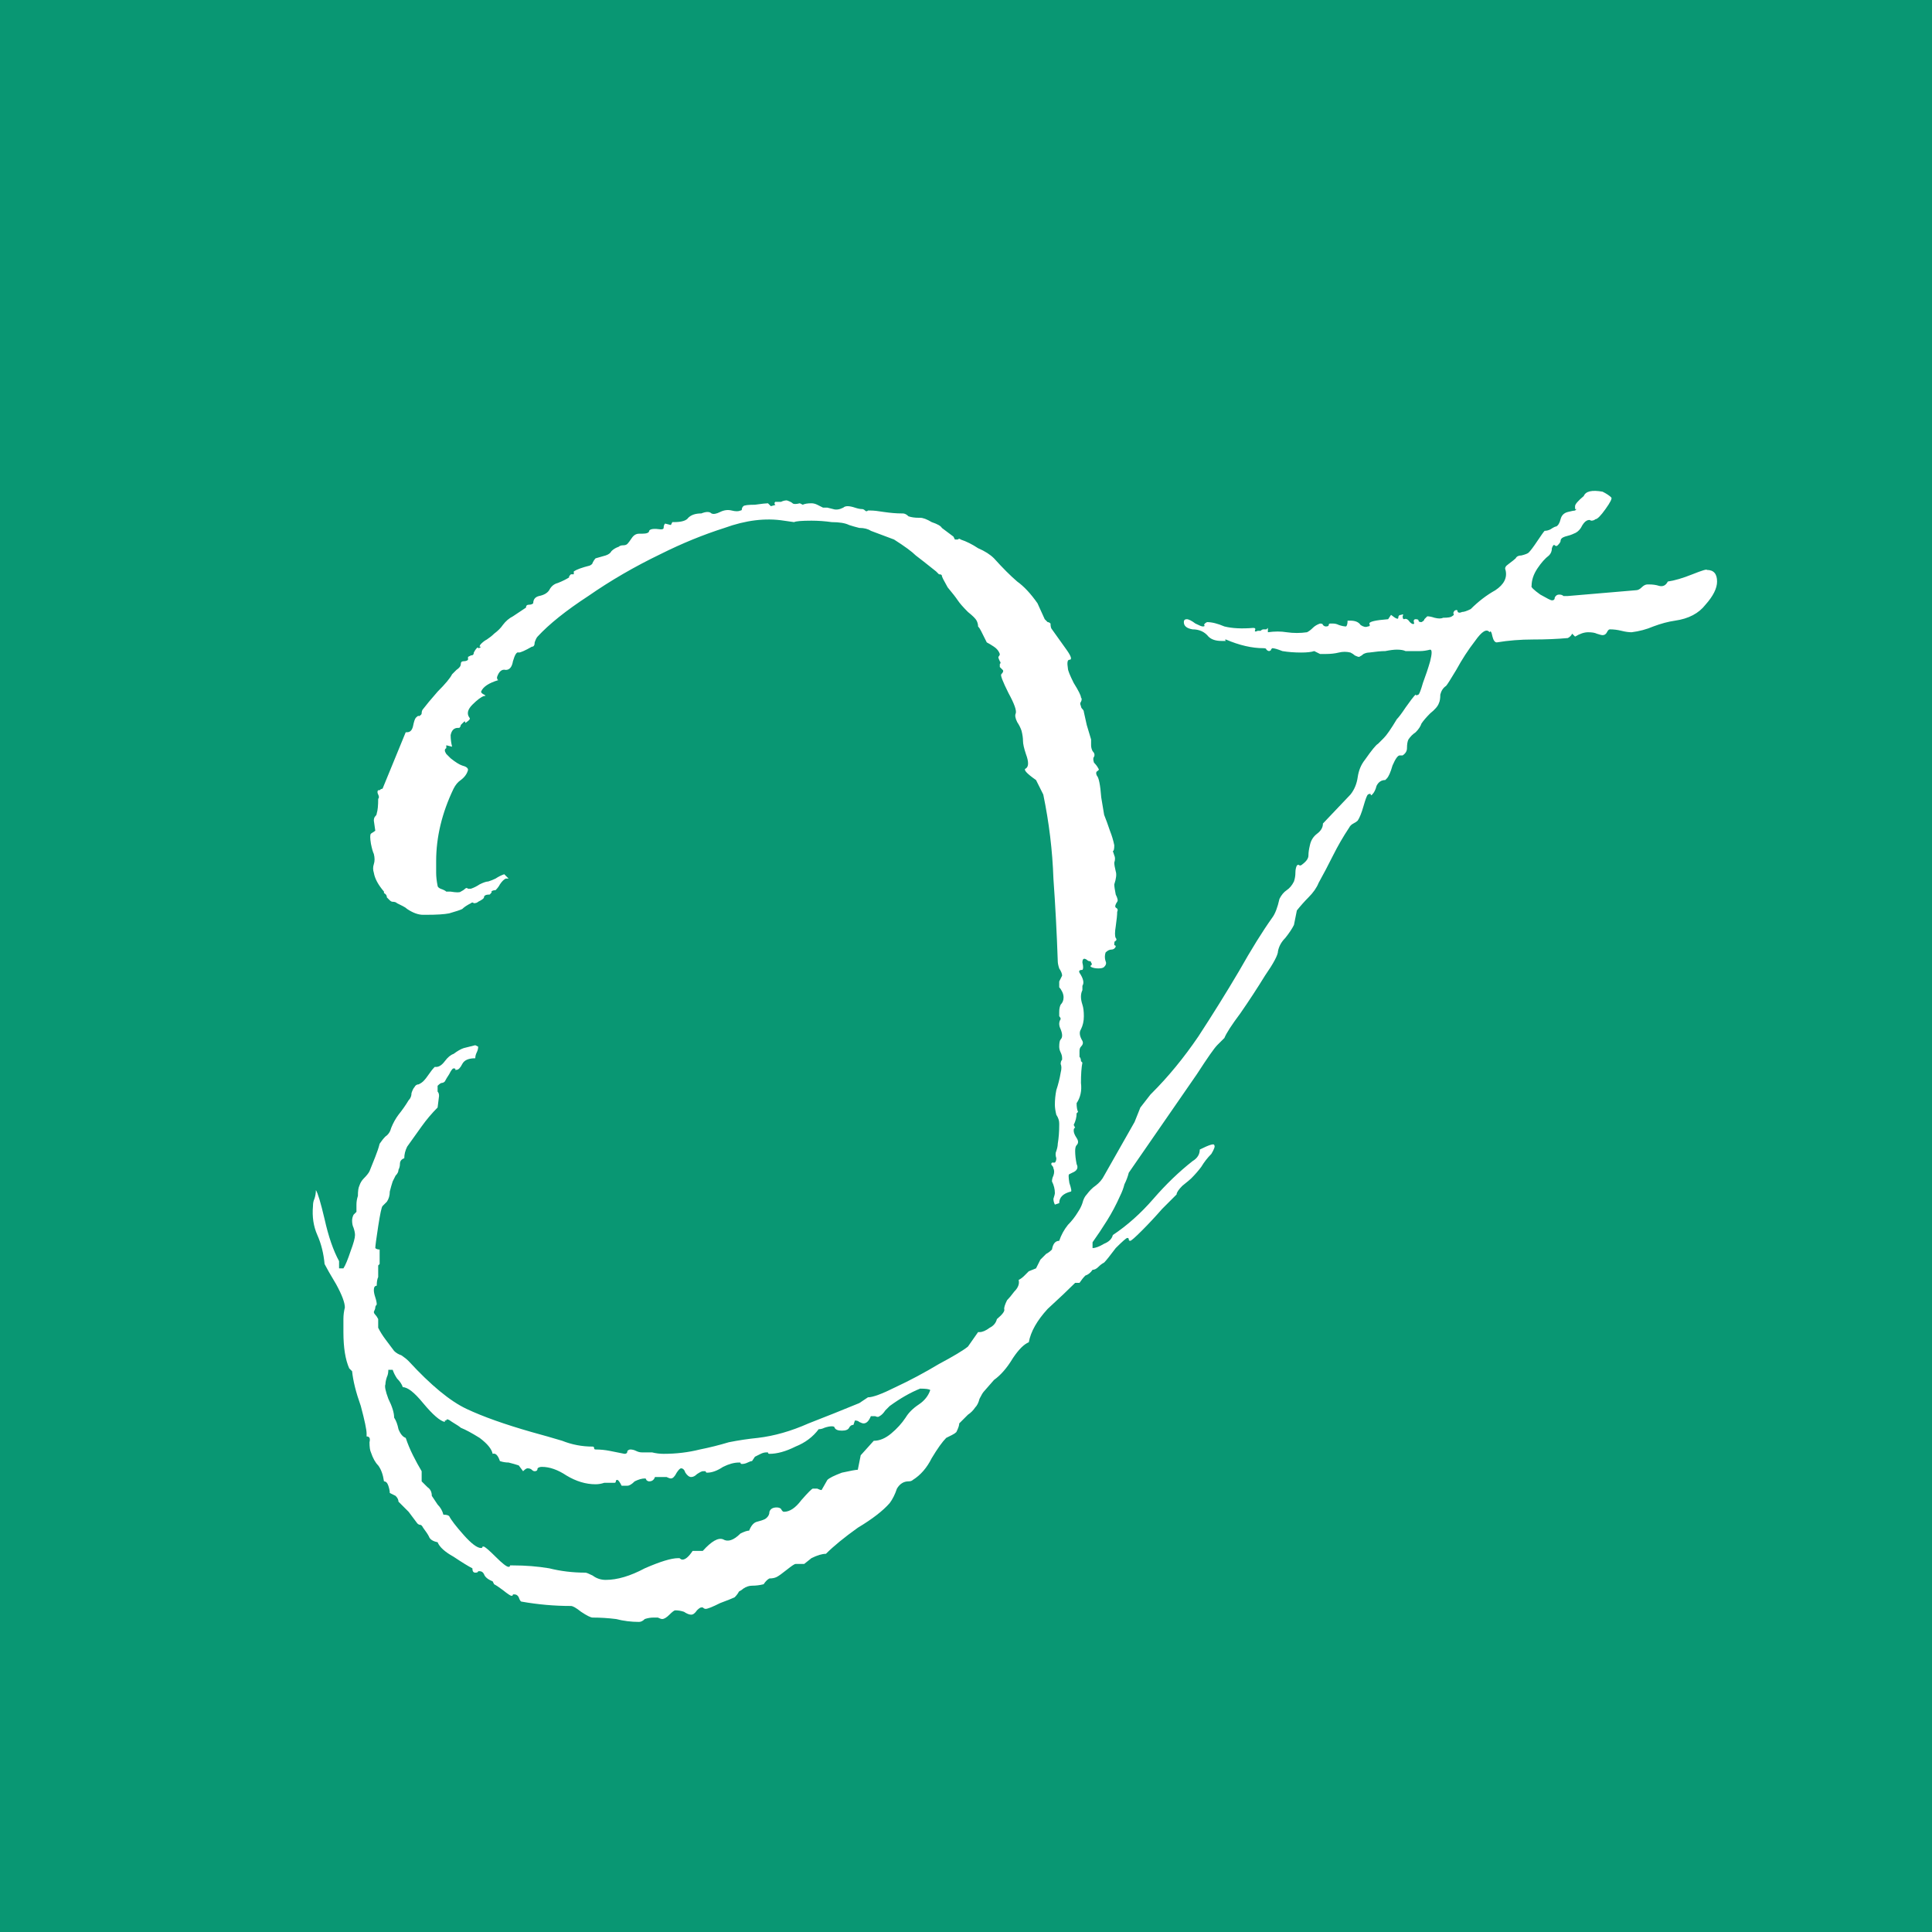
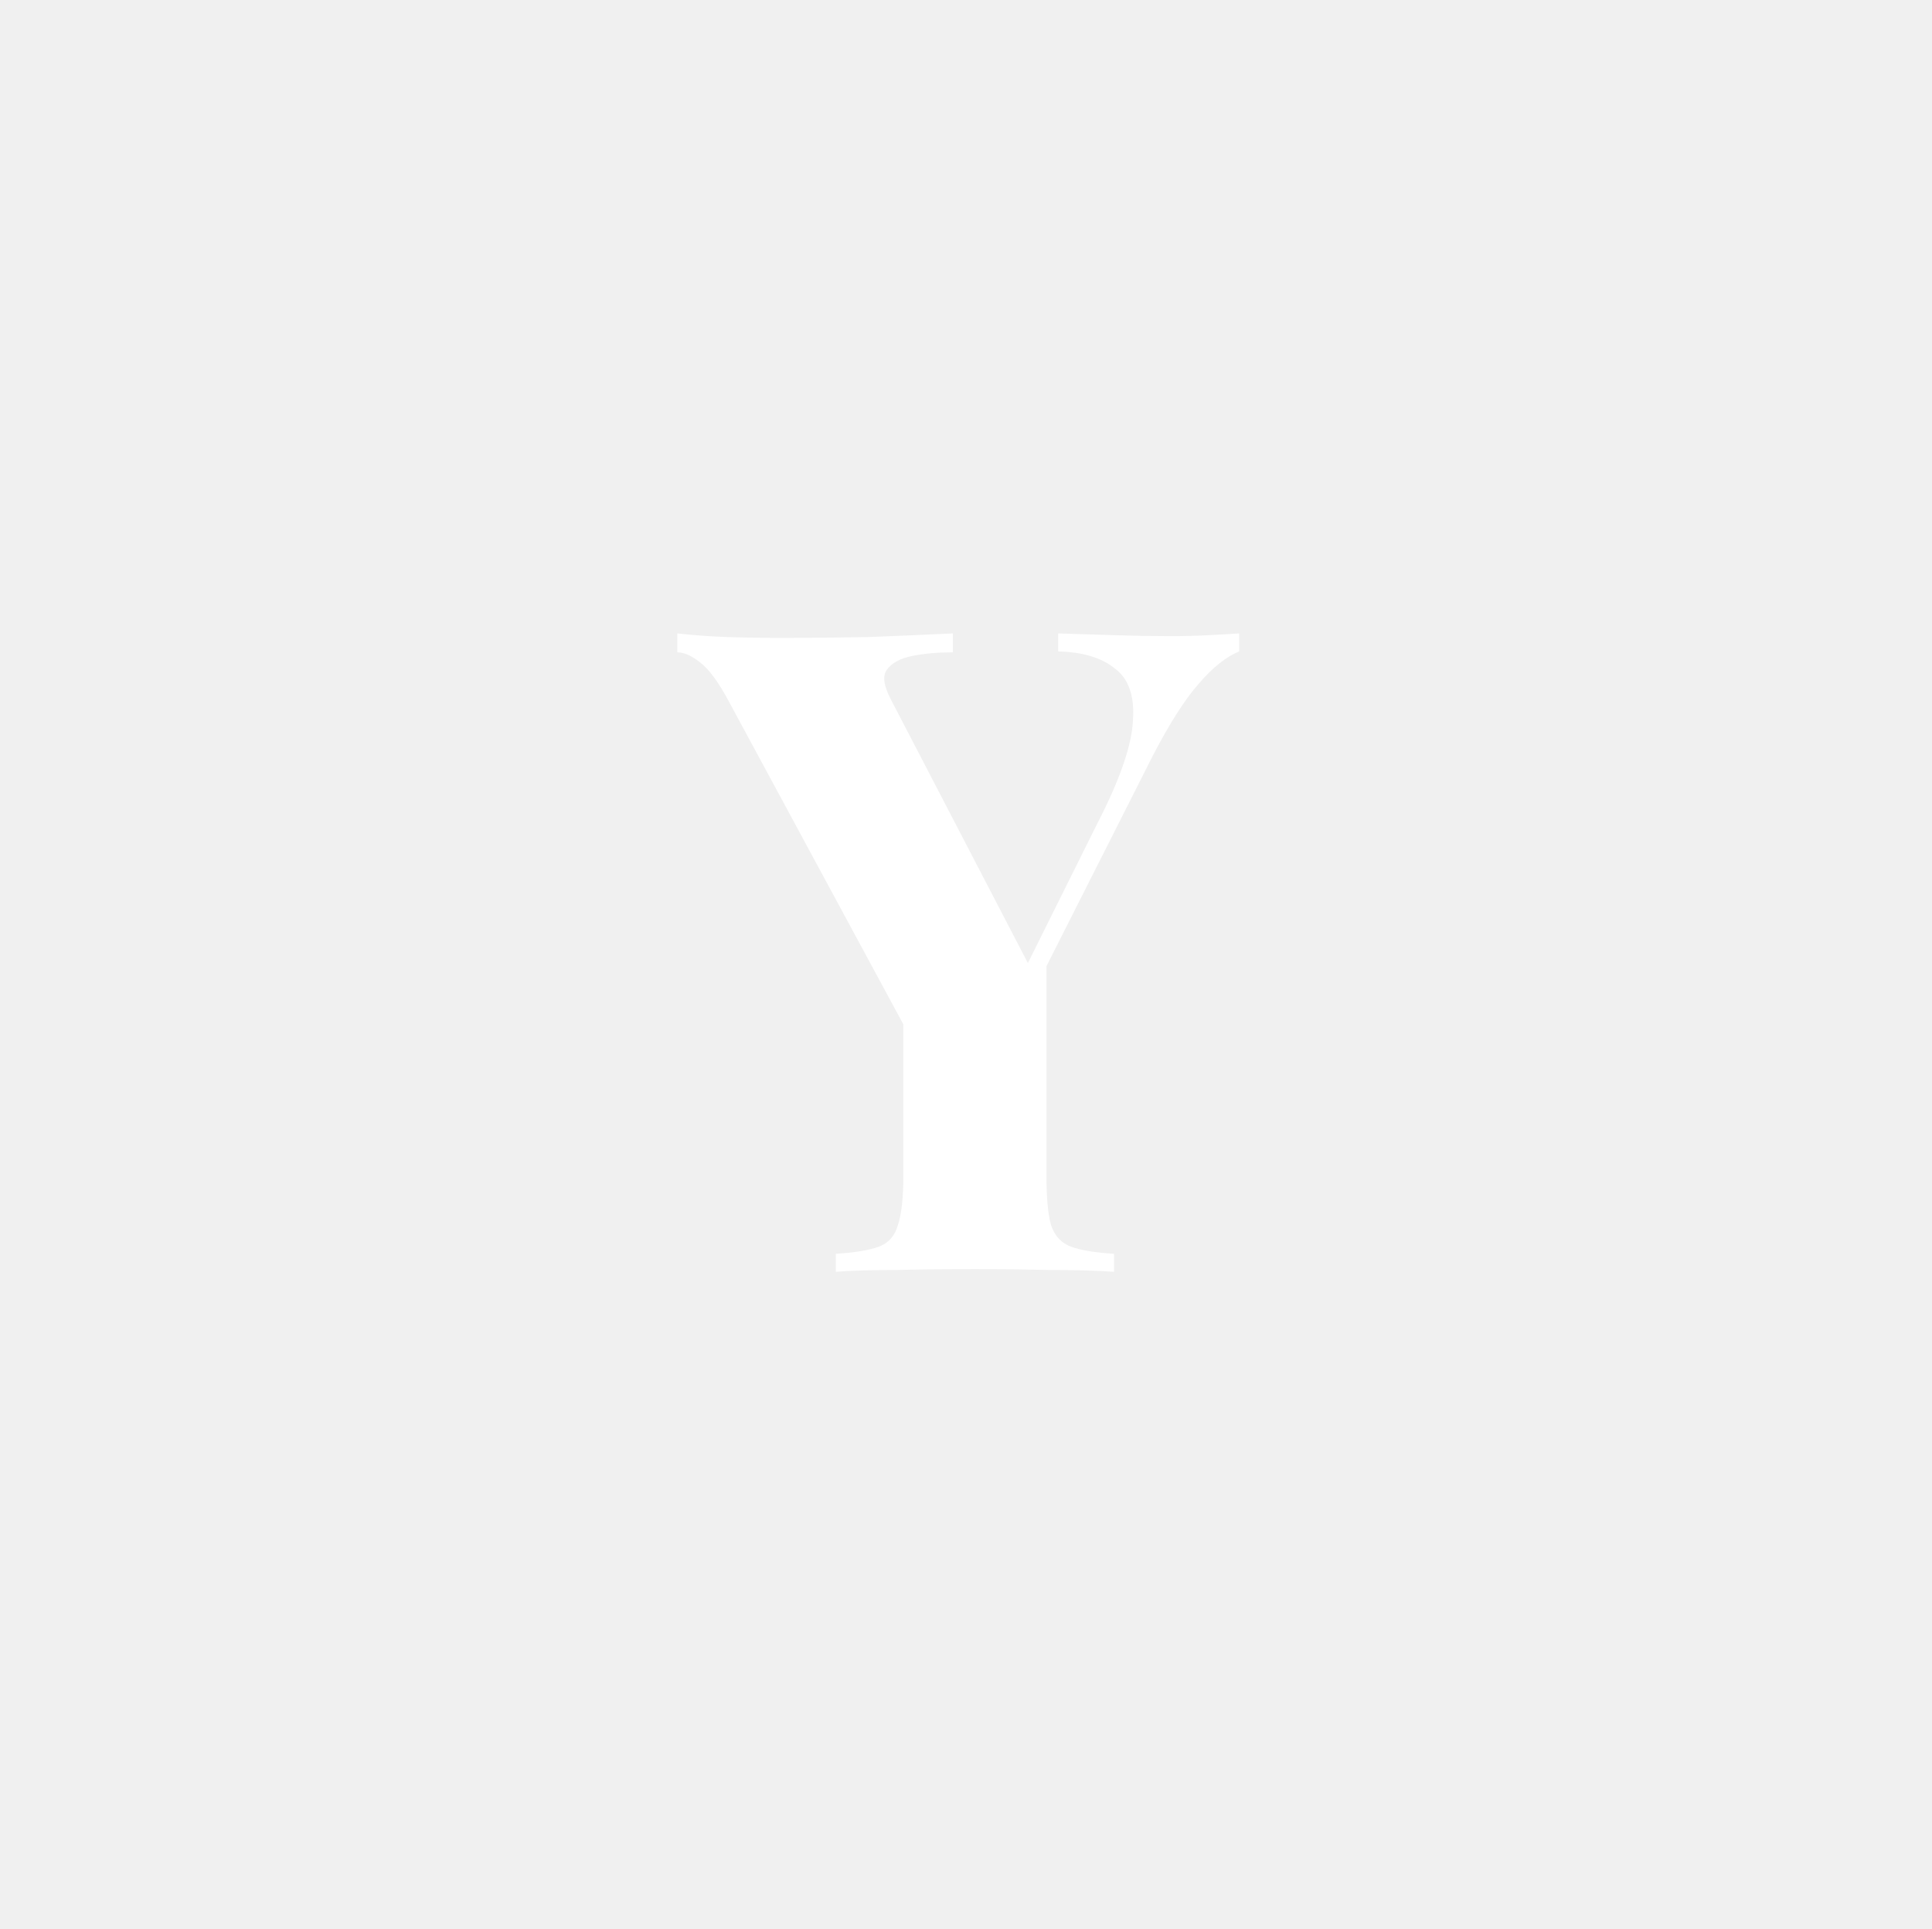
- <svg xmlns="http://www.w3.org/2000/svg" version="1.1" width="16" height="16">
-   <svg width="16" height="16" viewBox="0 0 16 16" fill="none">
-     <rect width="16" height="16" fill="#099773" />
-     <path d="M5.292 13.432C5.228 13.432 5.164 13.424 5.1 13.408C5.036 13.4 4.972 13.396 4.908 13.396C4.892 13.396 4.86 13.38 4.812 13.348C4.772 13.316 4.744 13.3 4.728 13.3C4.592 13.3 4.456 13.288 4.32 13.264C4.312 13.264 4.304 13.252 4.296 13.228C4.288 13.212 4.276 13.204 4.26 13.204C4.252 13.204 4.248 13.204 4.248 13.204C4.248 13.212 4.244 13.216 4.236 13.216C4.228 13.216 4.204 13.2 4.164 13.168C4.132 13.144 4.108 13.128 4.092 13.12L4.08 13.096C4.04 13.08 4.016 13.06 4.008 13.036C4 13.02 3.988 13.012 3.972 13.012C3.964 13.012 3.96 13.012 3.96 13.012C3.96 13.02 3.952 13.024 3.936 13.024C3.92 13.024 3.912 13.012 3.912 12.988C3.88 12.972 3.828 12.94 3.756 12.892C3.684 12.852 3.64 12.812 3.624 12.772C3.584 12.764 3.56 12.748 3.552 12.724C3.544 12.708 3.528 12.684 3.504 12.652C3.496 12.636 3.488 12.628 3.48 12.628C3.472 12.628 3.464 12.624 3.456 12.616C3.432 12.584 3.408 12.552 3.384 12.52C3.36 12.496 3.332 12.468 3.3 12.436C3.3 12.42 3.292 12.404 3.276 12.388L3.228 12.364C3.228 12.348 3.224 12.328 3.216 12.304C3.208 12.28 3.196 12.268 3.18 12.268C3.172 12.212 3.156 12.168 3.132 12.136C3.108 12.112 3.088 12.076 3.072 12.028C3.064 12.012 3.06 11.984 3.06 11.944C3.068 11.912 3.06 11.896 3.036 11.896V11.872C3.036 11.84 3.02 11.764 2.988 11.644C2.948 11.532 2.924 11.436 2.916 11.356L2.892 11.332C2.86 11.26 2.844 11.16 2.844 11.032C2.844 10.992 2.844 10.956 2.844 10.924C2.844 10.892 2.848 10.86 2.856 10.828C2.856 10.788 2.832 10.724 2.784 10.636C2.736 10.556 2.704 10.5 2.688 10.468C2.68 10.38 2.66 10.3 2.628 10.228C2.596 10.156 2.584 10.076 2.592 9.988C2.592 9.964 2.596 9.944 2.604 9.928C2.612 9.904 2.616 9.88 2.616 9.856C2.632 9.88 2.656 9.96 2.688 10.096C2.72 10.24 2.76 10.356 2.808 10.444V10.504H2.844C2.86 10.48 2.88 10.432 2.904 10.36C2.928 10.296 2.94 10.252 2.94 10.228C2.94 10.212 2.936 10.192 2.928 10.168C2.92 10.152 2.916 10.132 2.916 10.108C2.916 10.092 2.92 10.076 2.928 10.06C2.936 10.052 2.944 10.044 2.952 10.036C2.952 10.02 2.952 10 2.952 9.976C2.952 9.952 2.956 9.928 2.964 9.904C2.964 9.864 2.968 9.836 2.976 9.82C2.984 9.796 2.996 9.776 3.012 9.76C3.036 9.736 3.052 9.716 3.06 9.7C3.076 9.66 3.092 9.62 3.108 9.58C3.124 9.54 3.136 9.504 3.144 9.472C3.16 9.448 3.176 9.428 3.192 9.412C3.216 9.396 3.232 9.372 3.24 9.34C3.256 9.3 3.276 9.264 3.3 9.232C3.332 9.192 3.36 9.152 3.384 9.112C3.4 9.096 3.408 9.076 3.408 9.052C3.416 9.028 3.424 9.012 3.432 9.004C3.44 8.988 3.452 8.98 3.468 8.98C3.484 8.972 3.496 8.964 3.504 8.956C3.52 8.94 3.536 8.92 3.552 8.896C3.568 8.872 3.584 8.852 3.6 8.836H3.612C3.636 8.836 3.66 8.82 3.684 8.788C3.708 8.756 3.732 8.736 3.756 8.728C3.788 8.704 3.816 8.688 3.84 8.68C3.872 8.672 3.904 8.664 3.936 8.656L3.96 8.668C3.96 8.684 3.956 8.7 3.948 8.716C3.94 8.732 3.936 8.748 3.936 8.764C3.88 8.764 3.844 8.78 3.828 8.812C3.812 8.844 3.796 8.86 3.78 8.86C3.772 8.86 3.768 8.86 3.768 8.86C3.776 8.852 3.772 8.848 3.756 8.848C3.748 8.848 3.736 8.864 3.72 8.896C3.704 8.92 3.692 8.94 3.684 8.956C3.676 8.964 3.668 8.968 3.66 8.968C3.652 8.968 3.64 8.976 3.624 8.992V9.004C3.624 9.012 3.624 9.024 3.624 9.04C3.632 9.048 3.636 9.06 3.636 9.076L3.624 9.172C3.576 9.22 3.532 9.272 3.492 9.328C3.452 9.384 3.412 9.44 3.372 9.496C3.356 9.528 3.348 9.56 3.348 9.592C3.324 9.6 3.312 9.616 3.312 9.64C3.312 9.656 3.308 9.672 3.3 9.688C3.3 9.704 3.292 9.72 3.276 9.736C3.268 9.752 3.26 9.768 3.252 9.784C3.244 9.808 3.236 9.836 3.228 9.868C3.228 9.9 3.22 9.928 3.204 9.952L3.168 9.988C3.16 9.996 3.148 10.052 3.132 10.156C3.116 10.26 3.108 10.32 3.108 10.336C3.116 10.344 3.128 10.348 3.144 10.348V10.468L3.132 10.48V10.576C3.124 10.592 3.12 10.616 3.12 10.648C3.104 10.648 3.096 10.66 3.096 10.684C3.096 10.7 3.1 10.72 3.108 10.744C3.116 10.768 3.12 10.788 3.12 10.804C3.112 10.812 3.108 10.82 3.108 10.828C3.108 10.836 3.104 10.848 3.096 10.864C3.096 10.872 3.1 10.88 3.108 10.888C3.116 10.896 3.124 10.908 3.132 10.924V10.996C3.148 11.028 3.168 11.06 3.192 11.092C3.216 11.124 3.24 11.156 3.264 11.188C3.28 11.204 3.3 11.216 3.324 11.224C3.348 11.24 3.368 11.256 3.384 11.272C3.568 11.472 3.728 11.604 3.864 11.668C4 11.732 4.18 11.796 4.404 11.86C4.492 11.884 4.576 11.908 4.656 11.932C4.736 11.964 4.82 11.98 4.908 11.98C4.916 11.98 4.92 11.984 4.92 11.992C4.92 12 4.924 12.004 4.932 12.004C4.972 12.004 5.012 12.008 5.052 12.016C5.092 12.024 5.132 12.032 5.172 12.04C5.188 12.04 5.196 12.032 5.196 12.016C5.204 12.008 5.212 12.004 5.22 12.004C5.236 12.004 5.252 12.008 5.268 12.016C5.284 12.024 5.3 12.028 5.316 12.028C5.348 12.028 5.376 12.028 5.4 12.028C5.432 12.036 5.464 12.04 5.496 12.04C5.6 12.04 5.7 12.028 5.796 12.004C5.876 11.988 5.956 11.968 6.036 11.944C6.116 11.928 6.196 11.916 6.276 11.908C6.412 11.892 6.552 11.852 6.696 11.788C6.84 11.732 6.98 11.676 7.116 11.62L7.188 11.572C7.228 11.572 7.304 11.544 7.416 11.488C7.536 11.432 7.656 11.368 7.776 11.296C7.896 11.232 7.976 11.184 8.016 11.152L8.1 11.032H8.112C8.136 11.032 8.164 11.02 8.196 10.996C8.228 10.98 8.248 10.956 8.256 10.924C8.304 10.884 8.324 10.856 8.316 10.84C8.316 10.824 8.324 10.8 8.34 10.768C8.356 10.752 8.376 10.728 8.4 10.696C8.432 10.664 8.444 10.632 8.436 10.6C8.452 10.592 8.468 10.58 8.484 10.564C8.5 10.548 8.512 10.536 8.52 10.528L8.58 10.504L8.616 10.432C8.632 10.416 8.648 10.4 8.664 10.384C8.68 10.376 8.696 10.364 8.712 10.348C8.72 10.3 8.74 10.276 8.772 10.276C8.788 10.228 8.812 10.184 8.844 10.144C8.876 10.112 8.904 10.076 8.928 10.036C8.944 10.012 8.956 9.988 8.964 9.964C8.972 9.932 8.984 9.908 9 9.892C9.024 9.86 9.048 9.836 9.072 9.82C9.104 9.796 9.128 9.768 9.144 9.736L9.396 9.292L9.444 9.172L9.528 9.064L9.54 9.052C9.676 8.916 9.804 8.76 9.924 8.584C10.044 8.4 10.156 8.22 10.26 8.044C10.364 7.86 10.456 7.712 10.536 7.6C10.56 7.568 10.58 7.516 10.596 7.444C10.612 7.412 10.632 7.388 10.656 7.372C10.68 7.356 10.7 7.332 10.716 7.3C10.724 7.276 10.728 7.252 10.728 7.228C10.728 7.204 10.732 7.184 10.74 7.168C10.748 7.16 10.756 7.16 10.764 7.168C10.772 7.168 10.78 7.164 10.788 7.156C10.82 7.132 10.836 7.108 10.836 7.084C10.836 7.06 10.84 7.032 10.848 7C10.856 6.96 10.876 6.928 10.908 6.904C10.94 6.88 10.956 6.852 10.956 6.82L11.184 6.58C11.216 6.54 11.236 6.492 11.244 6.436C11.252 6.38 11.272 6.332 11.304 6.292C11.36 6.212 11.396 6.168 11.412 6.16C11.428 6.144 11.444 6.128 11.46 6.112C11.484 6.088 11.52 6.036 11.568 5.956C11.584 5.94 11.608 5.908 11.64 5.86C11.68 5.804 11.704 5.772 11.712 5.764C11.728 5.748 11.732 5.744 11.724 5.752C11.724 5.76 11.732 5.76 11.748 5.752C11.756 5.744 11.768 5.712 11.784 5.656C11.808 5.592 11.828 5.532 11.844 5.476C11.86 5.412 11.86 5.38 11.844 5.38C11.812 5.388 11.784 5.392 11.76 5.392C11.744 5.392 11.728 5.392 11.712 5.392C11.688 5.392 11.664 5.392 11.64 5.392C11.624 5.384 11.6 5.38 11.568 5.38C11.544 5.38 11.512 5.384 11.472 5.392C11.44 5.392 11.396 5.396 11.34 5.404C11.324 5.404 11.308 5.408 11.292 5.416C11.284 5.424 11.272 5.432 11.256 5.44C11.248 5.44 11.236 5.436 11.22 5.428C11.212 5.42 11.2 5.412 11.184 5.404C11.152 5.396 11.12 5.396 11.088 5.404C11.056 5.412 11.02 5.416 10.98 5.416C10.964 5.416 10.948 5.416 10.932 5.416C10.916 5.408 10.9 5.4 10.884 5.392C10.86 5.4 10.824 5.404 10.776 5.404C10.72 5.404 10.668 5.4 10.62 5.392C10.58 5.376 10.552 5.368 10.536 5.368C10.528 5.376 10.524 5.38 10.524 5.38C10.532 5.38 10.528 5.384 10.512 5.392C10.504 5.392 10.496 5.388 10.488 5.38C10.488 5.372 10.48 5.368 10.464 5.368C10.368 5.368 10.264 5.344 10.152 5.296C10.144 5.296 10.144 5.3 10.152 5.308C10.16 5.308 10.156 5.308 10.14 5.308H10.116C10.068 5.308 10.032 5.296 10.008 5.272C9.976 5.232 9.932 5.212 9.876 5.212C9.828 5.204 9.804 5.184 9.804 5.152C9.804 5.136 9.812 5.128 9.828 5.128C9.844 5.128 9.868 5.14 9.9 5.164C9.932 5.18 9.952 5.188 9.96 5.188C9.976 5.188 9.98 5.184 9.972 5.176C9.972 5.168 9.98 5.16 9.996 5.152C10.036 5.152 10.084 5.164 10.14 5.188C10.204 5.204 10.284 5.208 10.38 5.2C10.396 5.2 10.4 5.208 10.392 5.224C10.392 5.232 10.4 5.232 10.416 5.224C10.424 5.224 10.432 5.224 10.44 5.224C10.448 5.216 10.456 5.212 10.464 5.212C10.472 5.212 10.48 5.212 10.488 5.212C10.496 5.204 10.5 5.2 10.5 5.2V5.236C10.556 5.228 10.608 5.228 10.656 5.236C10.712 5.244 10.768 5.244 10.824 5.236C10.84 5.228 10.856 5.216 10.872 5.2C10.888 5.184 10.908 5.172 10.932 5.164C10.948 5.164 10.956 5.168 10.956 5.176C10.964 5.184 10.972 5.188 10.98 5.188C10.996 5.188 11.004 5.184 11.004 5.176C11.004 5.168 11.008 5.164 11.016 5.164H11.04C11.056 5.164 11.072 5.168 11.088 5.176C11.112 5.184 11.132 5.188 11.148 5.188C11.156 5.18 11.16 5.164 11.16 5.14H11.184C11.224 5.14 11.252 5.152 11.268 5.176C11.292 5.192 11.312 5.196 11.328 5.188C11.344 5.188 11.348 5.18 11.34 5.164C11.34 5.148 11.392 5.136 11.496 5.128L11.52 5.092C11.56 5.124 11.58 5.132 11.58 5.116C11.58 5.1 11.588 5.092 11.604 5.092C11.62 5.084 11.624 5.088 11.616 5.104C11.616 5.12 11.62 5.128 11.628 5.128C11.644 5.12 11.66 5.128 11.676 5.152C11.692 5.168 11.704 5.172 11.712 5.164C11.704 5.14 11.708 5.128 11.724 5.128C11.74 5.128 11.748 5.132 11.748 5.14C11.748 5.148 11.756 5.152 11.772 5.152C11.788 5.144 11.796 5.136 11.796 5.128C11.804 5.12 11.812 5.112 11.82 5.104C11.836 5.104 11.856 5.108 11.88 5.116C11.912 5.124 11.936 5.124 11.952 5.116C11.992 5.116 12.016 5.112 12.024 5.104C12.04 5.096 12.044 5.088 12.036 5.08C12.036 5.072 12.04 5.064 12.048 5.056C12.064 5.048 12.072 5.052 12.072 5.068C12.08 5.076 12.092 5.076 12.108 5.068C12.124 5.068 12.148 5.06 12.18 5.044C12.244 4.98 12.312 4.928 12.384 4.888C12.456 4.84 12.484 4.784 12.468 4.72C12.46 4.704 12.468 4.688 12.492 4.672C12.524 4.648 12.544 4.632 12.552 4.624C12.56 4.608 12.576 4.6 12.6 4.6C12.632 4.592 12.652 4.584 12.66 4.576C12.676 4.56 12.7 4.528 12.732 4.48C12.764 4.432 12.784 4.404 12.792 4.396C12.808 4.396 12.824 4.392 12.84 4.384C12.864 4.368 12.88 4.36 12.888 4.36C12.904 4.352 12.916 4.332 12.924 4.3C12.932 4.268 12.952 4.248 12.984 4.24C13.016 4.232 13.036 4.228 13.044 4.228C13.052 4.22 13.056 4.216 13.056 4.216C13.056 4.216 13.052 4.216 13.044 4.216C13.044 4.208 13.044 4.2 13.044 4.192C13.044 4.176 13.068 4.148 13.116 4.108C13.132 4.068 13.184 4.056 13.272 4.072C13.304 4.088 13.328 4.104 13.344 4.12C13.352 4.128 13.336 4.16 13.296 4.216C13.256 4.272 13.228 4.3 13.212 4.3C13.204 4.308 13.192 4.312 13.176 4.312C13.168 4.304 13.156 4.304 13.14 4.312C13.124 4.32 13.108 4.34 13.092 4.372C13.076 4.396 13.056 4.412 13.032 4.42C13.016 4.428 12.992 4.436 12.96 4.444C12.936 4.452 12.924 4.464 12.924 4.48C12.924 4.488 12.916 4.5 12.9 4.516C12.892 4.524 12.884 4.524 12.876 4.516C12.868 4.508 12.86 4.516 12.852 4.54C12.852 4.564 12.844 4.584 12.828 4.6C12.796 4.624 12.764 4.66 12.732 4.708C12.7 4.756 12.684 4.804 12.684 4.852C12.676 4.86 12.7 4.884 12.756 4.924C12.812 4.956 12.844 4.972 12.852 4.972C12.868 4.972 12.876 4.964 12.876 4.948C12.884 4.932 12.896 4.924 12.912 4.924C12.928 4.924 12.94 4.928 12.948 4.936C12.964 4.936 12.976 4.936 12.984 4.936L13.548 4.888C13.564 4.888 13.58 4.88 13.596 4.864C13.612 4.848 13.628 4.84 13.644 4.84H13.656C13.688 4.84 13.716 4.844 13.74 4.852C13.772 4.86 13.796 4.848 13.812 4.816C13.868 4.808 13.936 4.788 14.016 4.756C14.096 4.724 14.136 4.712 14.136 4.72C14.192 4.72 14.22 4.752 14.22 4.816C14.22 4.872 14.188 4.936 14.124 5.008C14.068 5.08 13.984 5.124 13.872 5.14C13.816 5.148 13.756 5.164 13.692 5.188C13.636 5.212 13.576 5.228 13.512 5.236C13.488 5.236 13.46 5.232 13.428 5.224C13.396 5.216 13.364 5.212 13.332 5.212C13.324 5.212 13.316 5.22 13.308 5.236C13.3 5.252 13.288 5.26 13.272 5.26C13.264 5.26 13.248 5.256 13.224 5.248C13.208 5.24 13.184 5.236 13.152 5.236C13.12 5.236 13.084 5.248 13.044 5.272L13.02 5.248C13.012 5.264 13 5.276 12.984 5.284C12.896 5.292 12.8 5.296 12.696 5.296C12.592 5.296 12.492 5.304 12.396 5.32C12.38 5.32 12.368 5.304 12.36 5.272C12.352 5.232 12.344 5.22 12.336 5.236C12.312 5.204 12.272 5.228 12.216 5.308C12.16 5.38 12.108 5.46 12.06 5.548C12.012 5.628 11.984 5.672 11.976 5.68C11.952 5.696 11.936 5.72 11.928 5.752C11.928 5.784 11.924 5.808 11.916 5.824C11.908 5.848 11.884 5.876 11.844 5.908C11.812 5.94 11.788 5.968 11.772 5.992C11.764 6.016 11.748 6.04 11.724 6.064C11.7 6.08 11.68 6.1 11.664 6.124C11.656 6.14 11.652 6.164 11.652 6.196C11.652 6.22 11.64 6.24 11.616 6.256C11.616 6.256 11.608 6.256 11.592 6.256C11.576 6.256 11.556 6.284 11.532 6.34C11.516 6.396 11.5 6.432 11.484 6.448L11.472 6.46C11.44 6.46 11.416 6.476 11.4 6.508C11.392 6.54 11.38 6.564 11.364 6.58C11.356 6.588 11.352 6.588 11.352 6.58C11.352 6.572 11.344 6.572 11.328 6.58C11.32 6.588 11.308 6.62 11.292 6.676C11.276 6.732 11.26 6.772 11.244 6.796C11.236 6.804 11.224 6.812 11.208 6.82C11.192 6.828 11.18 6.84 11.172 6.856C11.124 6.928 11.08 7.004 11.04 7.084C11 7.164 10.96 7.24 10.92 7.312C10.904 7.352 10.876 7.392 10.836 7.432C10.804 7.464 10.772 7.5 10.74 7.54L10.716 7.66C10.7 7.692 10.676 7.728 10.644 7.768C10.612 7.8 10.592 7.836 10.584 7.876C10.584 7.908 10.548 7.976 10.476 8.08C10.412 8.184 10.344 8.288 10.272 8.392C10.2 8.488 10.156 8.556 10.14 8.596C10.132 8.604 10.112 8.624 10.08 8.656C10.056 8.68 10 8.76 9.912 8.896L9.348 9.712C9.34 9.744 9.328 9.776 9.312 9.808C9.304 9.84 9.292 9.872 9.276 9.904C9.244 9.976 9.208 10.044 9.168 10.108C9.128 10.172 9.088 10.232 9.048 10.288V10.336C9.072 10.336 9.104 10.324 9.144 10.3C9.184 10.284 9.208 10.26 9.216 10.228C9.336 10.148 9.448 10.048 9.552 9.928C9.656 9.808 9.764 9.704 9.876 9.616C9.916 9.592 9.936 9.56 9.936 9.52C10.016 9.48 10.056 9.468 10.056 9.484C10.064 9.492 10.056 9.516 10.032 9.556C10 9.588 9.972 9.624 9.948 9.664C9.924 9.696 9.896 9.728 9.864 9.76C9.856 9.768 9.832 9.788 9.792 9.82C9.76 9.852 9.744 9.876 9.744 9.892C9.728 9.908 9.688 9.948 9.624 10.012C9.568 10.076 9.512 10.136 9.456 10.192C9.4 10.248 9.368 10.276 9.36 10.276C9.352 10.276 9.348 10.272 9.348 10.264C9.348 10.256 9.344 10.252 9.336 10.252C9.328 10.252 9.296 10.28 9.24 10.336C9.192 10.4 9.16 10.44 9.144 10.456C9.128 10.464 9.112 10.476 9.096 10.492C9.08 10.508 9.064 10.516 9.048 10.516C9.032 10.54 9.012 10.556 8.988 10.564C8.972 10.58 8.956 10.6 8.94 10.624H8.904C8.848 10.68 8.772 10.752 8.676 10.84C8.588 10.936 8.536 11.028 8.52 11.116C8.48 11.132 8.436 11.176 8.388 11.248C8.34 11.328 8.288 11.388 8.232 11.428L8.148 11.524C8.14 11.532 8.128 11.552 8.112 11.584C8.104 11.616 8.092 11.64 8.076 11.656C8.06 11.68 8.04 11.7 8.016 11.716C7.992 11.74 7.968 11.764 7.944 11.788C7.944 11.804 7.936 11.828 7.92 11.86C7.912 11.868 7.9 11.876 7.884 11.884C7.868 11.892 7.852 11.9 7.836 11.908C7.804 11.94 7.764 11.996 7.716 12.076C7.676 12.156 7.624 12.216 7.56 12.256C7.552 12.264 7.54 12.268 7.524 12.268C7.484 12.268 7.452 12.288 7.428 12.328C7.412 12.376 7.392 12.416 7.368 12.448C7.312 12.512 7.224 12.58 7.104 12.652C6.992 12.732 6.904 12.804 6.84 12.868C6.808 12.868 6.768 12.88 6.72 12.904C6.68 12.936 6.66 12.952 6.66 12.952H6.588C6.58 12.952 6.556 12.968 6.516 13C6.476 13.032 6.448 13.052 6.432 13.06C6.416 13.068 6.396 13.072 6.372 13.072C6.356 13.08 6.34 13.096 6.324 13.12C6.292 13.128 6.26 13.132 6.228 13.132C6.204 13.132 6.18 13.14 6.156 13.156C6.148 13.164 6.136 13.172 6.12 13.18C6.112 13.196 6.1 13.212 6.084 13.228C6.068 13.236 6.028 13.252 5.964 13.276C5.9 13.308 5.86 13.324 5.844 13.324C5.836 13.324 5.828 13.32 5.82 13.312C5.82 13.312 5.816 13.312 5.808 13.312C5.8 13.312 5.788 13.32 5.772 13.336C5.756 13.36 5.74 13.372 5.724 13.372C5.708 13.372 5.688 13.364 5.664 13.348C5.64 13.34 5.616 13.336 5.592 13.336C5.584 13.336 5.568 13.348 5.544 13.372C5.52 13.396 5.5 13.408 5.484 13.408C5.476 13.408 5.464 13.404 5.448 13.396C5.44 13.396 5.432 13.396 5.424 13.396H5.412C5.388 13.396 5.364 13.4 5.34 13.408C5.324 13.424 5.308 13.432 5.292 13.432ZM8.736 9.976C8.728 9.96 8.724 9.944 8.724 9.928C8.732 9.904 8.736 9.888 8.736 9.88C8.736 9.848 8.728 9.816 8.712 9.784C8.712 9.768 8.716 9.752 8.724 9.736C8.732 9.712 8.732 9.692 8.724 9.676C8.724 9.668 8.72 9.66 8.712 9.652C8.704 9.644 8.704 9.636 8.712 9.628C8.712 9.628 8.72 9.628 8.736 9.628C8.744 9.62 8.748 9.608 8.748 9.592C8.74 9.568 8.74 9.548 8.748 9.532C8.756 9.508 8.76 9.488 8.76 9.472C8.768 9.424 8.772 9.372 8.772 9.316V9.304C8.772 9.28 8.764 9.256 8.748 9.232C8.74 9.2 8.736 9.172 8.736 9.148C8.736 9.108 8.74 9.068 8.748 9.028C8.764 8.98 8.776 8.932 8.784 8.884C8.792 8.852 8.792 8.828 8.784 8.812C8.784 8.796 8.788 8.784 8.796 8.776V8.764C8.796 8.748 8.792 8.732 8.784 8.716C8.776 8.7 8.772 8.684 8.772 8.668C8.772 8.636 8.776 8.616 8.784 8.608C8.8 8.592 8.8 8.564 8.784 8.524C8.768 8.492 8.768 8.464 8.784 8.44C8.784 8.432 8.78 8.424 8.772 8.416C8.772 8.408 8.772 8.396 8.772 8.38C8.772 8.356 8.776 8.336 8.784 8.32C8.8 8.304 8.808 8.284 8.808 8.26C8.808 8.244 8.804 8.228 8.796 8.212C8.788 8.196 8.78 8.184 8.772 8.176C8.772 8.16 8.772 8.144 8.772 8.128C8.78 8.112 8.788 8.096 8.796 8.08C8.796 8.064 8.788 8.044 8.772 8.02C8.764 7.996 8.76 7.976 8.76 7.96C8.752 7.728 8.74 7.5 8.724 7.276C8.716 7.044 8.688 6.812 8.64 6.58L8.58 6.46C8.5 6.404 8.472 6.372 8.496 6.364C8.52 6.348 8.52 6.308 8.496 6.244C8.48 6.196 8.472 6.16 8.472 6.136C8.472 6.112 8.468 6.084 8.46 6.052C8.452 6.028 8.44 6.004 8.424 5.98C8.408 5.948 8.404 5.924 8.412 5.908C8.42 5.884 8.4 5.828 8.352 5.74C8.304 5.644 8.284 5.592 8.292 5.584C8.308 5.568 8.312 5.556 8.304 5.548L8.28 5.524C8.28 5.516 8.28 5.508 8.28 5.5C8.288 5.492 8.288 5.484 8.28 5.476C8.272 5.46 8.268 5.448 8.268 5.44C8.276 5.432 8.28 5.424 8.28 5.416C8.272 5.392 8.256 5.372 8.232 5.356C8.208 5.34 8.188 5.328 8.172 5.32L8.124 5.224C8.116 5.208 8.108 5.196 8.1 5.188C8.1 5.172 8.096 5.156 8.088 5.14C8.08 5.124 8.056 5.1 8.016 5.068C7.976 5.028 7.948 4.996 7.932 4.972C7.916 4.948 7.888 4.912 7.848 4.864C7.816 4.808 7.8 4.776 7.8 4.768C7.8 4.76 7.792 4.756 7.776 4.756C7.768 4.748 7.76 4.74 7.752 4.732C7.672 4.668 7.616 4.624 7.584 4.6C7.552 4.568 7.492 4.524 7.404 4.468L7.212 4.396C7.188 4.38 7.156 4.372 7.116 4.372C7.084 4.364 7.056 4.356 7.032 4.348C7 4.332 6.952 4.324 6.888 4.324C6.832 4.316 6.776 4.312 6.72 4.312C6.64 4.312 6.592 4.316 6.576 4.324L6.492 4.312C6.34 4.288 6.176 4.308 6 4.372C5.824 4.428 5.648 4.5 5.472 4.588C5.256 4.692 5.056 4.808 4.872 4.936C4.688 5.056 4.548 5.168 4.452 5.272C4.444 5.28 4.436 5.296 4.428 5.32C4.428 5.344 4.42 5.356 4.404 5.356C4.348 5.388 4.312 5.404 4.296 5.404C4.28 5.396 4.264 5.42 4.248 5.476C4.24 5.524 4.22 5.548 4.188 5.548C4.156 5.54 4.132 5.56 4.116 5.608C4.116 5.624 4.12 5.632 4.128 5.632C4.048 5.656 4 5.688 3.984 5.728C3.984 5.736 3.992 5.744 4.008 5.752C4.024 5.76 4.024 5.764 4.008 5.764C3.984 5.772 3.952 5.796 3.912 5.836C3.872 5.876 3.864 5.912 3.888 5.944C3.896 5.952 3.888 5.964 3.864 5.98C3.856 5.988 3.852 5.988 3.852 5.98C3.852 5.972 3.848 5.972 3.84 5.98C3.832 5.988 3.824 5.996 3.816 6.004C3.816 6.012 3.812 6.02 3.804 6.028H3.792C3.76 6.028 3.74 6.048 3.732 6.088C3.732 6.12 3.736 6.152 3.744 6.184L3.696 6.172C3.696 6.188 3.696 6.196 3.696 6.196C3.68 6.204 3.68 6.22 3.696 6.244C3.712 6.26 3.724 6.272 3.732 6.28C3.772 6.312 3.804 6.332 3.828 6.34C3.86 6.348 3.876 6.36 3.876 6.376C3.868 6.408 3.848 6.436 3.816 6.46C3.792 6.476 3.772 6.5 3.756 6.532C3.66 6.732 3.612 6.932 3.612 7.132C3.612 7.164 3.612 7.196 3.612 7.228C3.612 7.26 3.616 7.296 3.624 7.336C3.624 7.344 3.632 7.352 3.648 7.36C3.672 7.368 3.688 7.376 3.696 7.384C3.72 7.384 3.732 7.384 3.732 7.384C3.78 7.392 3.808 7.392 3.816 7.384C3.832 7.376 3.844 7.368 3.852 7.36C3.86 7.352 3.868 7.352 3.876 7.36C3.884 7.36 3.892 7.36 3.9 7.36C3.924 7.352 3.948 7.34 3.972 7.324C4.004 7.308 4.028 7.3 4.044 7.3C4.068 7.292 4.088 7.284 4.104 7.276C4.128 7.26 4.152 7.248 4.176 7.24C4.176 7.24 4.188 7.252 4.212 7.276H4.188C4.172 7.284 4.156 7.3 4.14 7.324C4.132 7.34 4.12 7.356 4.104 7.372C4.088 7.372 4.076 7.376 4.068 7.384C4.076 7.384 4.072 7.392 4.056 7.408C4.024 7.408 4.008 7.416 4.008 7.432C4.008 7.44 3.992 7.452 3.96 7.468C3.952 7.476 3.94 7.48 3.924 7.48C3.916 7.472 3.908 7.472 3.9 7.48C3.868 7.496 3.844 7.512 3.828 7.528C3.812 7.536 3.776 7.548 3.72 7.564C3.68 7.572 3.616 7.576 3.528 7.576H3.504C3.464 7.576 3.42 7.56 3.372 7.528C3.364 7.52 3.352 7.512 3.336 7.504C3.32 7.496 3.304 7.488 3.288 7.48C3.28 7.472 3.268 7.468 3.252 7.468C3.244 7.468 3.236 7.464 3.228 7.456C3.22 7.448 3.212 7.44 3.204 7.432C3.204 7.416 3.196 7.404 3.18 7.396V7.384C3.132 7.328 3.104 7.276 3.096 7.228C3.088 7.204 3.088 7.18 3.096 7.156C3.104 7.132 3.104 7.104 3.096 7.072C3.088 7.056 3.08 7.028 3.072 6.988C3.064 6.94 3.064 6.912 3.072 6.904L3.108 6.88L3.096 6.796C3.096 6.78 3.1 6.768 3.108 6.76C3.116 6.752 3.12 6.744 3.12 6.736C3.128 6.712 3.132 6.672 3.132 6.616C3.14 6.608 3.14 6.596 3.132 6.58C3.124 6.564 3.124 6.552 3.132 6.544C3.14 6.544 3.144 6.544 3.144 6.544C3.152 6.536 3.16 6.532 3.168 6.532L3.36 6.064H3.372C3.396 6.064 3.412 6.048 3.42 6.016C3.428 5.976 3.436 5.952 3.444 5.944C3.46 5.928 3.468 5.924 3.468 5.932C3.484 5.924 3.492 5.916 3.492 5.908C3.492 5.892 3.496 5.88 3.504 5.872C3.528 5.84 3.568 5.792 3.624 5.728C3.688 5.664 3.728 5.616 3.744 5.584C3.752 5.576 3.764 5.564 3.78 5.548C3.804 5.532 3.816 5.516 3.816 5.5C3.816 5.484 3.824 5.476 3.84 5.476C3.856 5.476 3.868 5.472 3.876 5.464C3.876 5.448 3.876 5.44 3.876 5.44L3.9 5.428C3.916 5.428 3.924 5.42 3.924 5.404C3.932 5.388 3.94 5.376 3.948 5.368C3.956 5.36 3.96 5.36 3.96 5.368C3.968 5.368 3.976 5.364 3.984 5.356C3.984 5.356 3.98 5.356 3.972 5.356C3.972 5.348 3.976 5.34 3.984 5.332C4 5.316 4.016 5.304 4.032 5.296C4.056 5.28 4.076 5.264 4.092 5.248C4.124 5.224 4.148 5.2 4.164 5.176C4.188 5.144 4.216 5.12 4.248 5.104L4.356 5.032C4.356 5.016 4.364 5.008 4.38 5.008C4.396 5.008 4.408 5.004 4.416 4.996C4.416 4.964 4.432 4.944 4.464 4.936C4.504 4.928 4.532 4.912 4.548 4.888C4.564 4.856 4.588 4.836 4.62 4.828C4.66 4.812 4.692 4.796 4.716 4.78C4.708 4.78 4.712 4.772 4.728 4.756H4.764C4.764 4.756 4.76 4.756 4.752 4.756C4.752 4.748 4.752 4.74 4.752 4.732C4.776 4.716 4.82 4.7 4.884 4.684C4.9 4.676 4.908 4.668 4.908 4.66C4.916 4.644 4.924 4.632 4.932 4.624L5.016 4.6C5.04 4.592 5.056 4.58 5.064 4.564C5.08 4.548 5.1 4.536 5.124 4.528C5.132 4.52 5.144 4.516 5.16 4.516C5.176 4.516 5.188 4.512 5.196 4.504C5.204 4.496 5.216 4.48 5.232 4.456C5.248 4.432 5.268 4.42 5.292 4.42H5.316C5.356 4.42 5.376 4.412 5.376 4.396C5.384 4.38 5.416 4.376 5.472 4.384C5.488 4.384 5.496 4.38 5.496 4.372C5.496 4.356 5.5 4.344 5.508 4.336L5.556 4.348L5.568 4.324H5.58C5.644 4.324 5.684 4.312 5.7 4.288C5.724 4.264 5.76 4.252 5.808 4.252C5.848 4.236 5.876 4.236 5.892 4.252C5.908 4.26 5.932 4.256 5.964 4.24C5.996 4.224 6.028 4.22 6.06 4.228C6.092 4.236 6.116 4.236 6.132 4.228C6.14 4.228 6.144 4.224 6.144 4.216C6.144 4.208 6.148 4.2 6.156 4.192C6.164 4.184 6.196 4.18 6.252 4.18C6.308 4.172 6.344 4.168 6.36 4.168L6.384 4.192C6.416 4.184 6.428 4.18 6.42 4.18C6.412 4.172 6.412 4.164 6.42 4.156C6.436 4.156 6.452 4.156 6.468 4.156C6.484 4.148 6.5 4.144 6.516 4.144C6.54 4.152 6.556 4.16 6.564 4.168C6.572 4.176 6.592 4.176 6.624 4.168L6.648 4.18C6.664 4.172 6.688 4.168 6.72 4.168C6.736 4.168 6.752 4.172 6.768 4.18C6.784 4.188 6.8 4.196 6.816 4.204H6.852L6.9 4.216C6.924 4.224 6.952 4.22 6.984 4.204C6.992 4.196 7.004 4.192 7.02 4.192C7.036 4.192 7.056 4.196 7.08 4.204C7.104 4.212 7.124 4.216 7.14 4.216C7.148 4.216 7.156 4.22 7.164 4.228C7.172 4.236 7.18 4.236 7.188 4.228H7.212C7.236 4.228 7.272 4.232 7.32 4.24C7.376 4.248 7.424 4.252 7.464 4.252H7.476C7.492 4.252 7.508 4.26 7.524 4.276C7.548 4.284 7.576 4.288 7.608 4.288H7.62C7.644 4.288 7.676 4.3 7.716 4.324C7.764 4.34 7.792 4.356 7.8 4.372L7.896 4.444L7.908 4.468C7.916 4.468 7.924 4.468 7.932 4.468C7.94 4.46 7.948 4.46 7.956 4.468C8.004 4.484 8.052 4.508 8.1 4.54C8.156 4.564 8.2 4.592 8.232 4.624C8.304 4.704 8.368 4.768 8.424 4.816C8.48 4.856 8.536 4.916 8.592 4.996L8.652 5.128C8.66 5.136 8.668 5.144 8.676 5.152C8.684 5.152 8.692 5.156 8.7 5.164C8.7 5.188 8.704 5.204 8.712 5.212L8.832 5.38C8.872 5.436 8.88 5.464 8.856 5.464C8.84 5.464 8.836 5.488 8.844 5.536C8.844 5.552 8.86 5.592 8.892 5.656C8.932 5.72 8.952 5.76 8.952 5.776C8.96 5.784 8.96 5.796 8.952 5.812C8.944 5.82 8.944 5.832 8.952 5.848C8.952 5.856 8.956 5.864 8.964 5.872C8.972 5.88 8.976 5.888 8.976 5.896L9 6.004L9.036 6.124C9.036 6.148 9.036 6.16 9.036 6.16V6.172C9.036 6.188 9.04 6.204 9.048 6.22C9.064 6.236 9.068 6.252 9.06 6.268C9.052 6.276 9.052 6.292 9.06 6.316C9.076 6.332 9.088 6.348 9.096 6.364C9.104 6.372 9.1 6.38 9.084 6.388C9.076 6.396 9.076 6.408 9.084 6.424C9.1 6.44 9.112 6.5 9.12 6.604C9.136 6.7 9.144 6.748 9.144 6.748C9.16 6.788 9.176 6.832 9.192 6.88C9.208 6.92 9.22 6.96 9.228 7C9.228 7.032 9.224 7.048 9.216 7.048C9.216 7.048 9.22 7.06 9.228 7.084C9.236 7.1 9.236 7.12 9.228 7.144C9.228 7.16 9.232 7.184 9.24 7.216C9.248 7.24 9.244 7.276 9.228 7.324C9.228 7.34 9.232 7.368 9.24 7.408C9.256 7.44 9.26 7.46 9.252 7.468C9.236 7.492 9.232 7.508 9.24 7.516C9.256 7.524 9.26 7.536 9.252 7.552C9.252 7.576 9.248 7.616 9.24 7.672C9.232 7.72 9.232 7.752 9.24 7.768C9.248 7.776 9.248 7.784 9.24 7.792C9.232 7.792 9.228 7.8 9.228 7.816C9.228 7.816 9.228 7.82 9.228 7.828C9.236 7.828 9.24 7.832 9.24 7.84C9.232 7.856 9.22 7.864 9.204 7.864C9.188 7.864 9.172 7.872 9.156 7.888C9.148 7.912 9.148 7.936 9.156 7.96C9.164 7.976 9.16 7.992 9.144 8.008C9.136 8.016 9.12 8.02 9.096 8.02C9.072 8.02 9.052 8.016 9.036 8.008C9.028 8 9.028 7.996 9.036 7.996C9.044 7.988 9.044 7.98 9.036 7.972C9.036 7.964 9.032 7.96 9.024 7.96C9.016 7.96 9.008 7.956 9 7.948C8.976 7.932 8.964 7.94 8.964 7.972C8.972 8.004 8.972 8.024 8.964 8.032C8.94 8.032 8.932 8.04 8.94 8.056C8.972 8.104 8.98 8.14 8.964 8.164V8.2C8.948 8.232 8.948 8.272 8.964 8.32C8.972 8.344 8.976 8.376 8.976 8.416C8.976 8.456 8.968 8.492 8.952 8.524C8.936 8.548 8.94 8.58 8.964 8.62C8.972 8.636 8.968 8.652 8.952 8.668C8.944 8.676 8.94 8.688 8.94 8.704C8.94 8.728 8.94 8.744 8.94 8.752C8.948 8.76 8.952 8.772 8.952 8.788L8.964 8.8C8.956 8.84 8.952 8.896 8.952 8.968C8.96 9.032 8.948 9.088 8.916 9.136C8.916 9.168 8.92 9.192 8.928 9.208L8.916 9.22C8.916 9.252 8.908 9.284 8.892 9.316L8.904 9.34C8.896 9.34 8.892 9.348 8.892 9.364C8.892 9.38 8.9 9.4 8.916 9.424C8.932 9.448 8.932 9.468 8.916 9.484C8.908 9.492 8.904 9.508 8.904 9.532C8.904 9.564 8.908 9.6 8.916 9.64C8.932 9.672 8.92 9.696 8.88 9.712L8.856 9.724C8.848 9.724 8.848 9.748 8.856 9.796C8.872 9.844 8.876 9.868 8.868 9.868C8.804 9.884 8.772 9.916 8.772 9.964L8.736 9.976ZM5.016 13.084C5.112 13.084 5.22 13.052 5.34 12.988C5.468 12.932 5.56 12.904 5.616 12.904C5.624 12.904 5.628 12.904 5.628 12.904C5.636 12.912 5.644 12.916 5.652 12.916C5.676 12.916 5.704 12.892 5.736 12.844H5.82C5.892 12.764 5.948 12.732 5.988 12.748C6.028 12.772 6.076 12.756 6.132 12.7C6.164 12.684 6.188 12.676 6.204 12.676C6.22 12.636 6.24 12.612 6.264 12.604C6.296 12.596 6.32 12.588 6.336 12.58C6.36 12.564 6.372 12.544 6.372 12.52C6.38 12.496 6.4 12.484 6.432 12.484C6.448 12.484 6.46 12.488 6.468 12.496C6.476 12.512 6.484 12.52 6.492 12.52C6.54 12.52 6.588 12.488 6.636 12.424C6.692 12.36 6.724 12.328 6.732 12.328C6.748 12.328 6.76 12.328 6.768 12.328C6.784 12.336 6.796 12.34 6.804 12.34L6.852 12.256C6.868 12.24 6.908 12.22 6.972 12.196C7.044 12.18 7.088 12.172 7.104 12.172L7.128 12.052L7.236 11.932C7.284 11.932 7.332 11.912 7.38 11.872C7.428 11.832 7.468 11.788 7.5 11.74C7.524 11.7 7.56 11.664 7.608 11.632C7.656 11.6 7.688 11.56 7.704 11.512C7.696 11.504 7.668 11.5 7.62 11.5C7.54 11.532 7.456 11.58 7.368 11.644C7.36 11.652 7.348 11.664 7.332 11.68C7.316 11.704 7.3 11.72 7.284 11.728C7.276 11.736 7.264 11.736 7.248 11.728C7.24 11.728 7.228 11.728 7.212 11.728C7.196 11.768 7.176 11.788 7.152 11.788C7.144 11.788 7.132 11.784 7.116 11.776C7.108 11.768 7.096 11.764 7.08 11.764L7.068 11.8C7.052 11.8 7.04 11.808 7.032 11.824C7.024 11.84 7.004 11.848 6.972 11.848C6.94 11.848 6.92 11.84 6.912 11.824C6.912 11.816 6.904 11.812 6.888 11.812C6.872 11.812 6.852 11.816 6.828 11.824C6.812 11.832 6.796 11.836 6.78 11.836C6.732 11.9 6.668 11.948 6.588 11.98C6.508 12.02 6.436 12.04 6.372 12.04C6.364 12.04 6.36 12.036 6.36 12.028C6.36 12.028 6.356 12.028 6.348 12.028C6.332 12.028 6.316 12.032 6.3 12.04C6.284 12.048 6.268 12.056 6.252 12.064L6.228 12.1C6.22 12.1 6.208 12.104 6.192 12.112C6.176 12.12 6.16 12.124 6.144 12.124C6.136 12.124 6.132 12.12 6.132 12.112C6.132 12.112 6.128 12.112 6.12 12.112C6.08 12.112 6.036 12.124 5.988 12.148C5.94 12.18 5.896 12.196 5.856 12.196C5.848 12.196 5.844 12.192 5.844 12.184C5.844 12.184 5.836 12.184 5.82 12.184C5.812 12.184 5.796 12.192 5.772 12.208C5.756 12.224 5.74 12.232 5.724 12.232C5.708 12.232 5.692 12.22 5.676 12.196C5.668 12.172 5.656 12.16 5.64 12.16C5.632 12.16 5.62 12.172 5.604 12.196C5.588 12.228 5.572 12.244 5.556 12.244C5.548 12.244 5.536 12.24 5.52 12.232C5.512 12.232 5.5 12.232 5.484 12.232H5.424C5.416 12.256 5.4 12.268 5.376 12.268C5.368 12.268 5.36 12.264 5.352 12.256C5.352 12.248 5.348 12.244 5.34 12.244C5.316 12.244 5.288 12.252 5.256 12.268C5.232 12.292 5.212 12.304 5.196 12.304H5.148C5.132 12.272 5.12 12.256 5.112 12.256C5.104 12.256 5.1 12.26 5.1 12.268C5.1 12.276 5.096 12.28 5.088 12.28C5.064 12.28 5.036 12.28 5.004 12.28C4.98 12.288 4.956 12.292 4.932 12.292C4.852 12.292 4.772 12.268 4.692 12.22C4.62 12.172 4.552 12.148 4.488 12.148C4.472 12.148 4.46 12.152 4.452 12.16C4.452 12.176 4.444 12.184 4.428 12.184C4.42 12.184 4.412 12.18 4.404 12.172C4.396 12.164 4.384 12.16 4.368 12.16C4.36 12.16 4.348 12.168 4.332 12.184L4.296 12.136C4.272 12.128 4.244 12.12 4.212 12.112C4.188 12.112 4.164 12.108 4.14 12.1C4.124 12.052 4.104 12.032 4.08 12.04C4.072 12 4.036 11.956 3.972 11.908C3.908 11.868 3.856 11.84 3.816 11.824C3.808 11.816 3.784 11.8 3.744 11.776C3.712 11.752 3.696 11.748 3.696 11.764C3.688 11.764 3.684 11.764 3.684 11.764C3.684 11.772 3.684 11.776 3.684 11.776C3.644 11.768 3.584 11.716 3.504 11.62C3.432 11.532 3.376 11.488 3.336 11.488C3.328 11.464 3.312 11.44 3.288 11.416C3.272 11.392 3.26 11.368 3.252 11.344H3.216C3.216 11.368 3.212 11.388 3.204 11.404C3.196 11.428 3.192 11.448 3.192 11.464C3.184 11.48 3.192 11.52 3.216 11.584C3.248 11.648 3.264 11.7 3.264 11.74C3.28 11.764 3.292 11.796 3.3 11.836C3.316 11.876 3.336 11.9 3.36 11.908C3.376 11.956 3.396 12.004 3.42 12.052C3.444 12.1 3.468 12.144 3.492 12.184V12.268C3.508 12.284 3.524 12.3 3.54 12.316C3.564 12.332 3.576 12.356 3.576 12.388C3.592 12.412 3.608 12.436 3.624 12.46C3.648 12.484 3.664 12.512 3.672 12.544C3.696 12.544 3.712 12.548 3.72 12.556C3.736 12.588 3.776 12.64 3.84 12.712C3.904 12.784 3.952 12.82 3.984 12.82C3.992 12.82 3.996 12.816 3.996 12.808C3.996 12.808 4 12.808 4.008 12.808C4.024 12.816 4.056 12.844 4.104 12.892C4.16 12.948 4.196 12.976 4.212 12.976C4.22 12.976 4.224 12.972 4.224 12.964C4.232 12.964 4.24 12.964 4.248 12.964C4.352 12.964 4.452 12.972 4.548 12.988C4.644 13.012 4.744 13.024 4.848 13.024C4.856 13.024 4.876 13.032 4.908 13.048C4.94 13.072 4.976 13.084 5.016 13.084Z" fill="white" />
+ <svg xmlns="http://www.w3.org/2000/svg" version="1.1" width="515" height="514">
+   <svg width="515" height="514" viewBox="0 0 515 514" fill="none">
+     <path d="M241.78 398.435C251.844 416.83 278.168 416.733 286.519 398.269L388.33 173.147C395.853 156.513 382.858 137.037 364.282 137.106L139.769 137.937C121.193 138.006 110.013 157.571 119.079 174.144L241.78 398.435Z" fill="url(#paint0_linear_146_702)" />
+     <path d="M107.927 313.547C95.894 330.719 107.645 354.276 127.897 353.581L374.825 345.113C393.071 344.488 404.773 324.209 396.481 307.586L296.265 106.68C287.973 90.057 265.479 88.702 254.638 104.173L107.927 313.547Z" fill="url(#paint1_linear_146_702)" />
+     <path d="M330.314 168.84V173.64C326.794 175.08 323.194 177.96 319.514 182.28C315.834 186.44 311.754 192.84 307.274 201.48L261.914 291.24H250.634L194.474 187.32C191.594 181.88 188.954 178.28 186.554 176.52C184.314 174.76 182.314 173.88 180.554 173.88V168.84C184.874 169.32 189.274 169.64 193.754 169.8C198.394 169.96 203.434 170.04 208.874 170.04C215.914 170.04 223.514 169.96 231.674 169.8C239.834 169.48 247.274 169.16 253.994 168.84V173.88C249.994 173.88 246.394 174.2 243.194 174.84C239.994 175.48 237.754 176.68 236.474 178.44C235.194 180.04 235.514 182.68 237.434 186.36L275.354 259.32L267.914 268.92L292.634 219.24C298.554 207.72 301.674 198.68 301.994 192.12C302.474 185.56 300.874 180.92 297.194 178.2C293.674 175.32 288.634 173.8 282.074 173.64V168.84C287.514 169 292.634 169.16 297.434 169.32C302.234 169.48 307.114 169.56 312.074 169.56C315.594 169.56 318.874 169.48 321.914 169.32C325.114 169.16 327.914 169 330.314 168.84ZM278.954 253.32V313.56C278.954 319.32 279.354 323.64 280.154 326.52C281.114 329.4 282.874 331.32 285.434 332.28C287.994 333.24 291.834 333.88 296.954 334.2V339C292.634 338.68 287.034 338.52 280.154 338.52C273.434 338.36 266.714 338.28 259.994 338.28C252.474 338.28 245.354 338.36 238.634 338.52C231.914 338.52 226.634 338.68 222.794 339V334.2C227.914 333.88 231.754 333.24 234.314 332.28C236.874 331.32 238.554 329.4 239.354 326.52C240.314 323.64 240.794 319.32 240.794 313.56V264.36L261.674 279.24L278.954 253.32Z" fill="white" />
+     <defs>
+       <linearGradient id="SvgjsLinearGradient1003" x1="89.94" y1="443.781" x2="507.68" y2="311.575" gradientUnits="userSpaceOnUse">
+         <stop stop-color="#34073D" />
+         <stop offset="1" stop-color="#EF745C" />
+       </linearGradient>
+       <linearGradient id="SvgjsLinearGradient1002" x1="0" y1="197.514" x2="303.604" y2="513.44" gradientUnits="userSpaceOnUse">
+         <stop stop-color="#34073D" />
+         <stop offset="1" stop-color="#EF745C" />
+       </linearGradient>
+     </defs>
  </svg>
  <style>@media (prefers-color-scheme: light) { :root { filter: none; } }
@media (prefers-color-scheme: dark) { :root { filter: none; } }
</style>
</svg>
